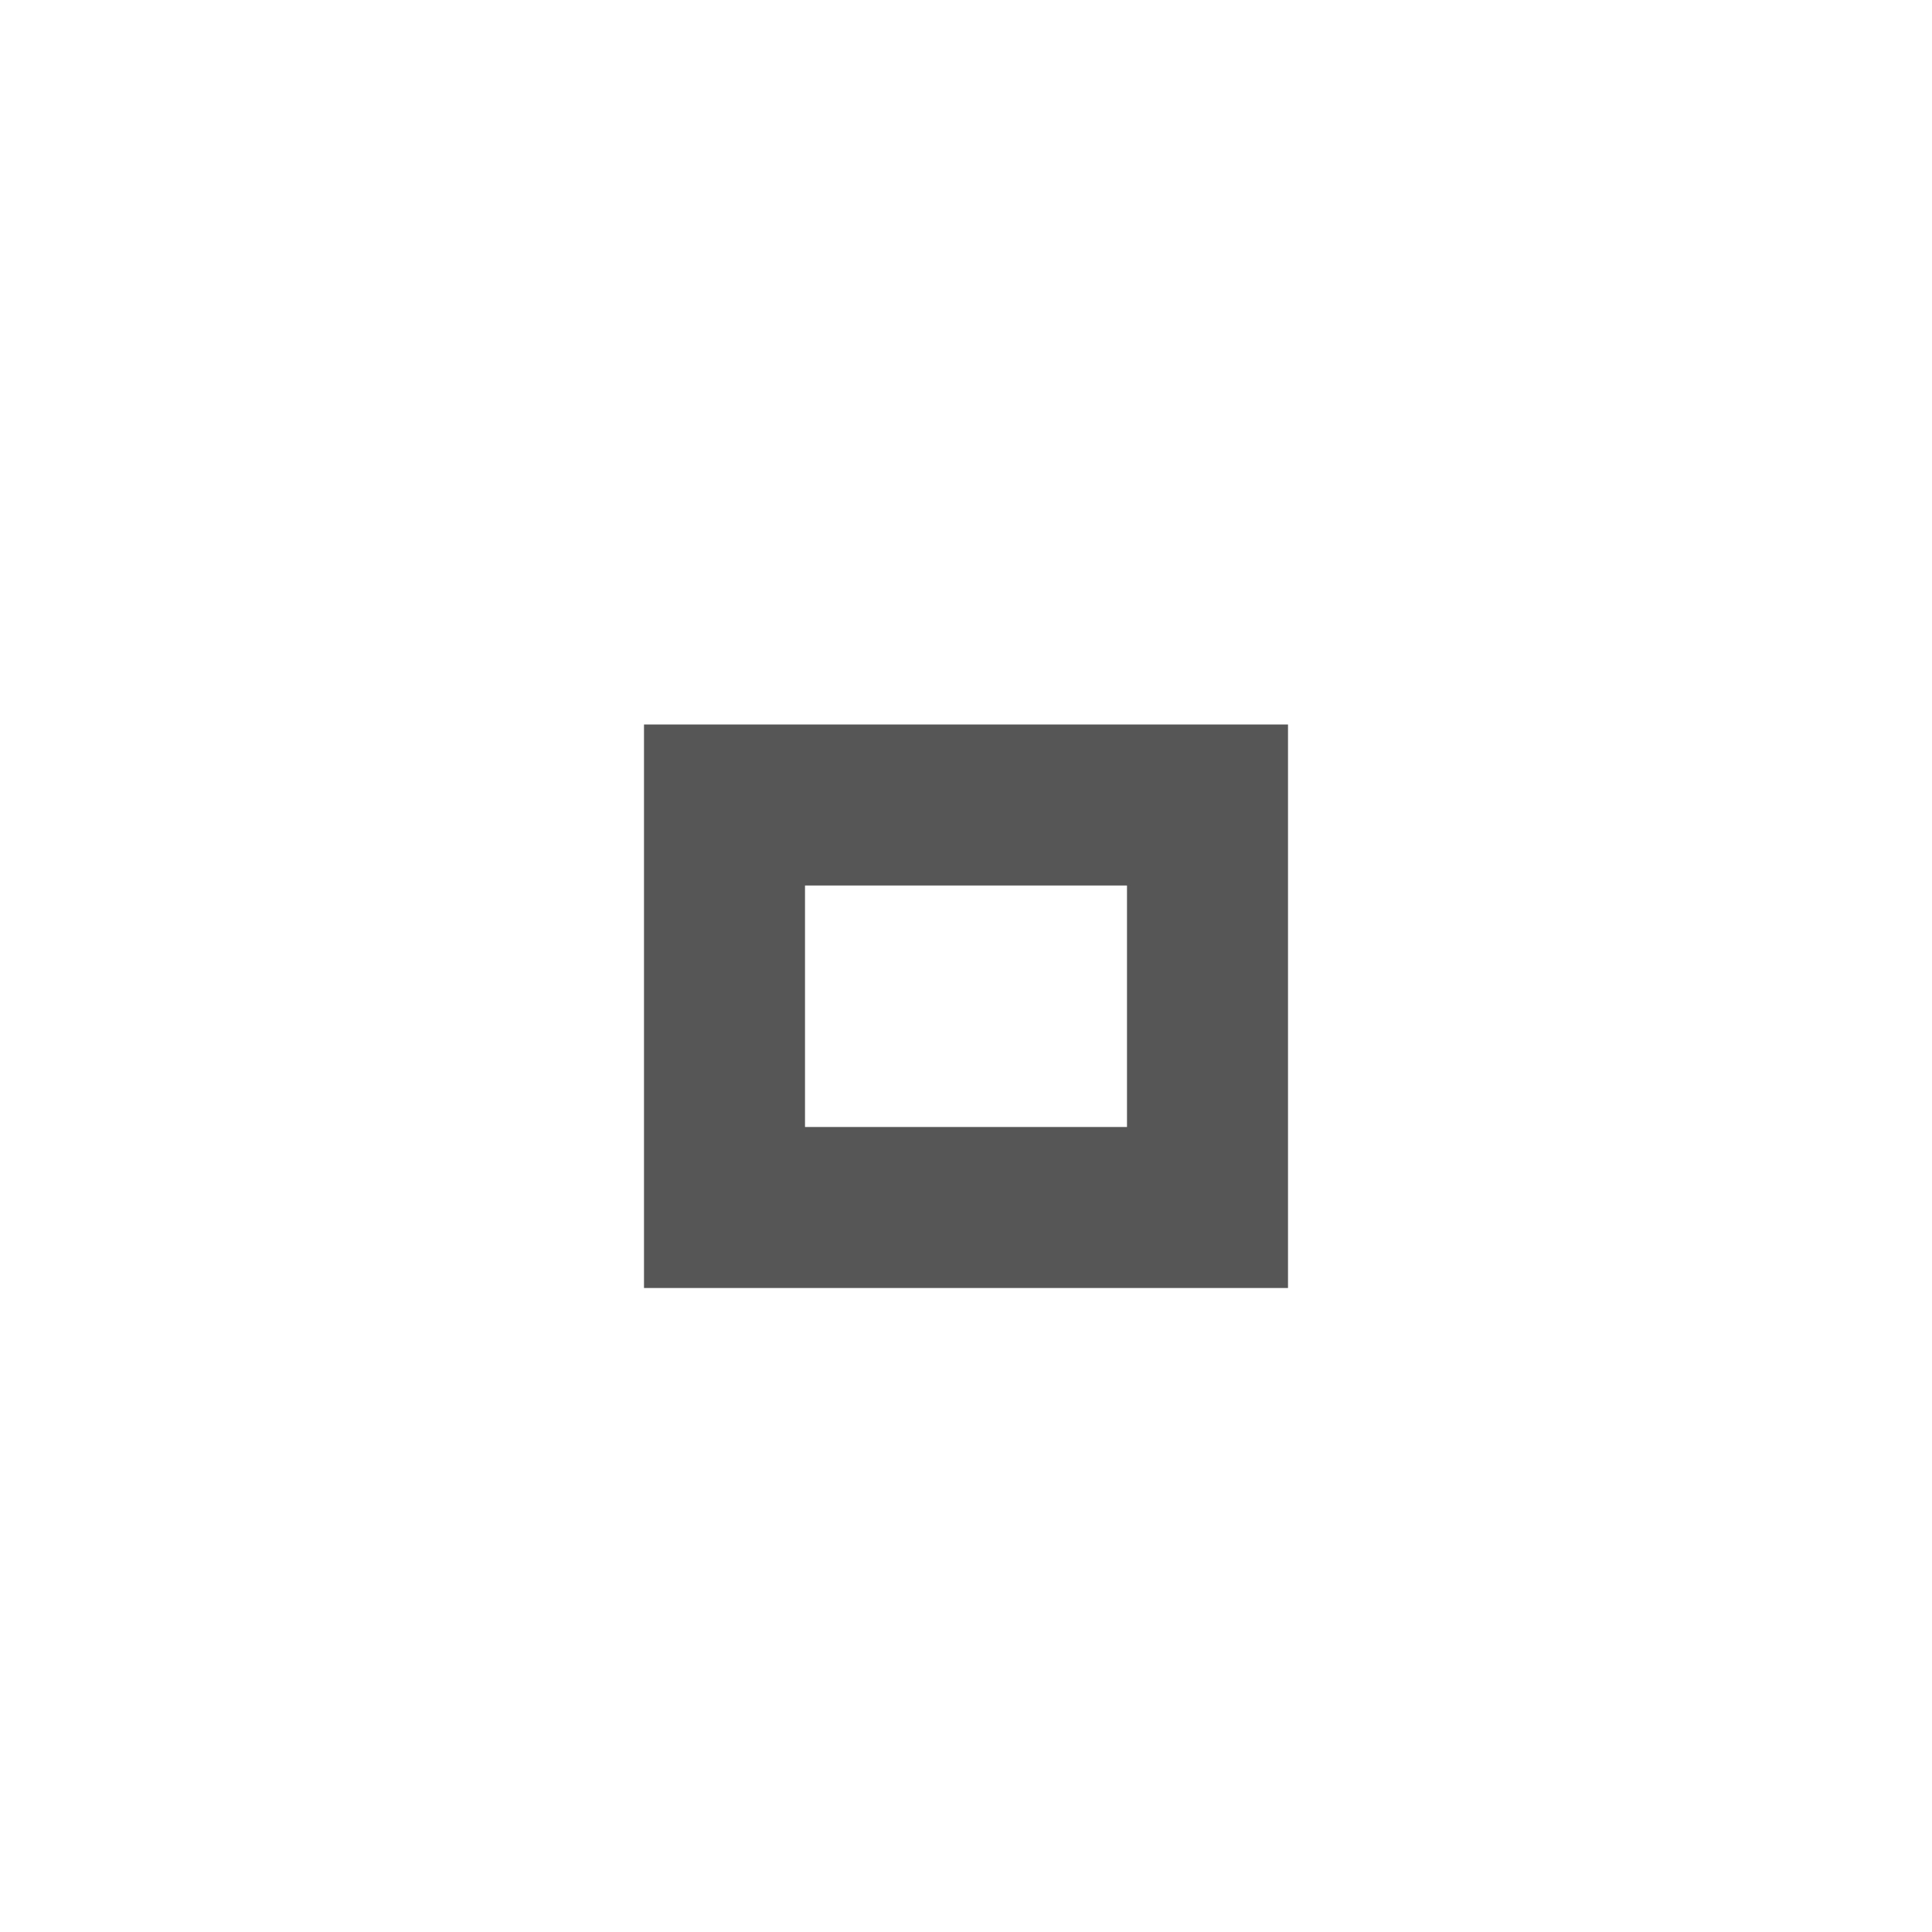
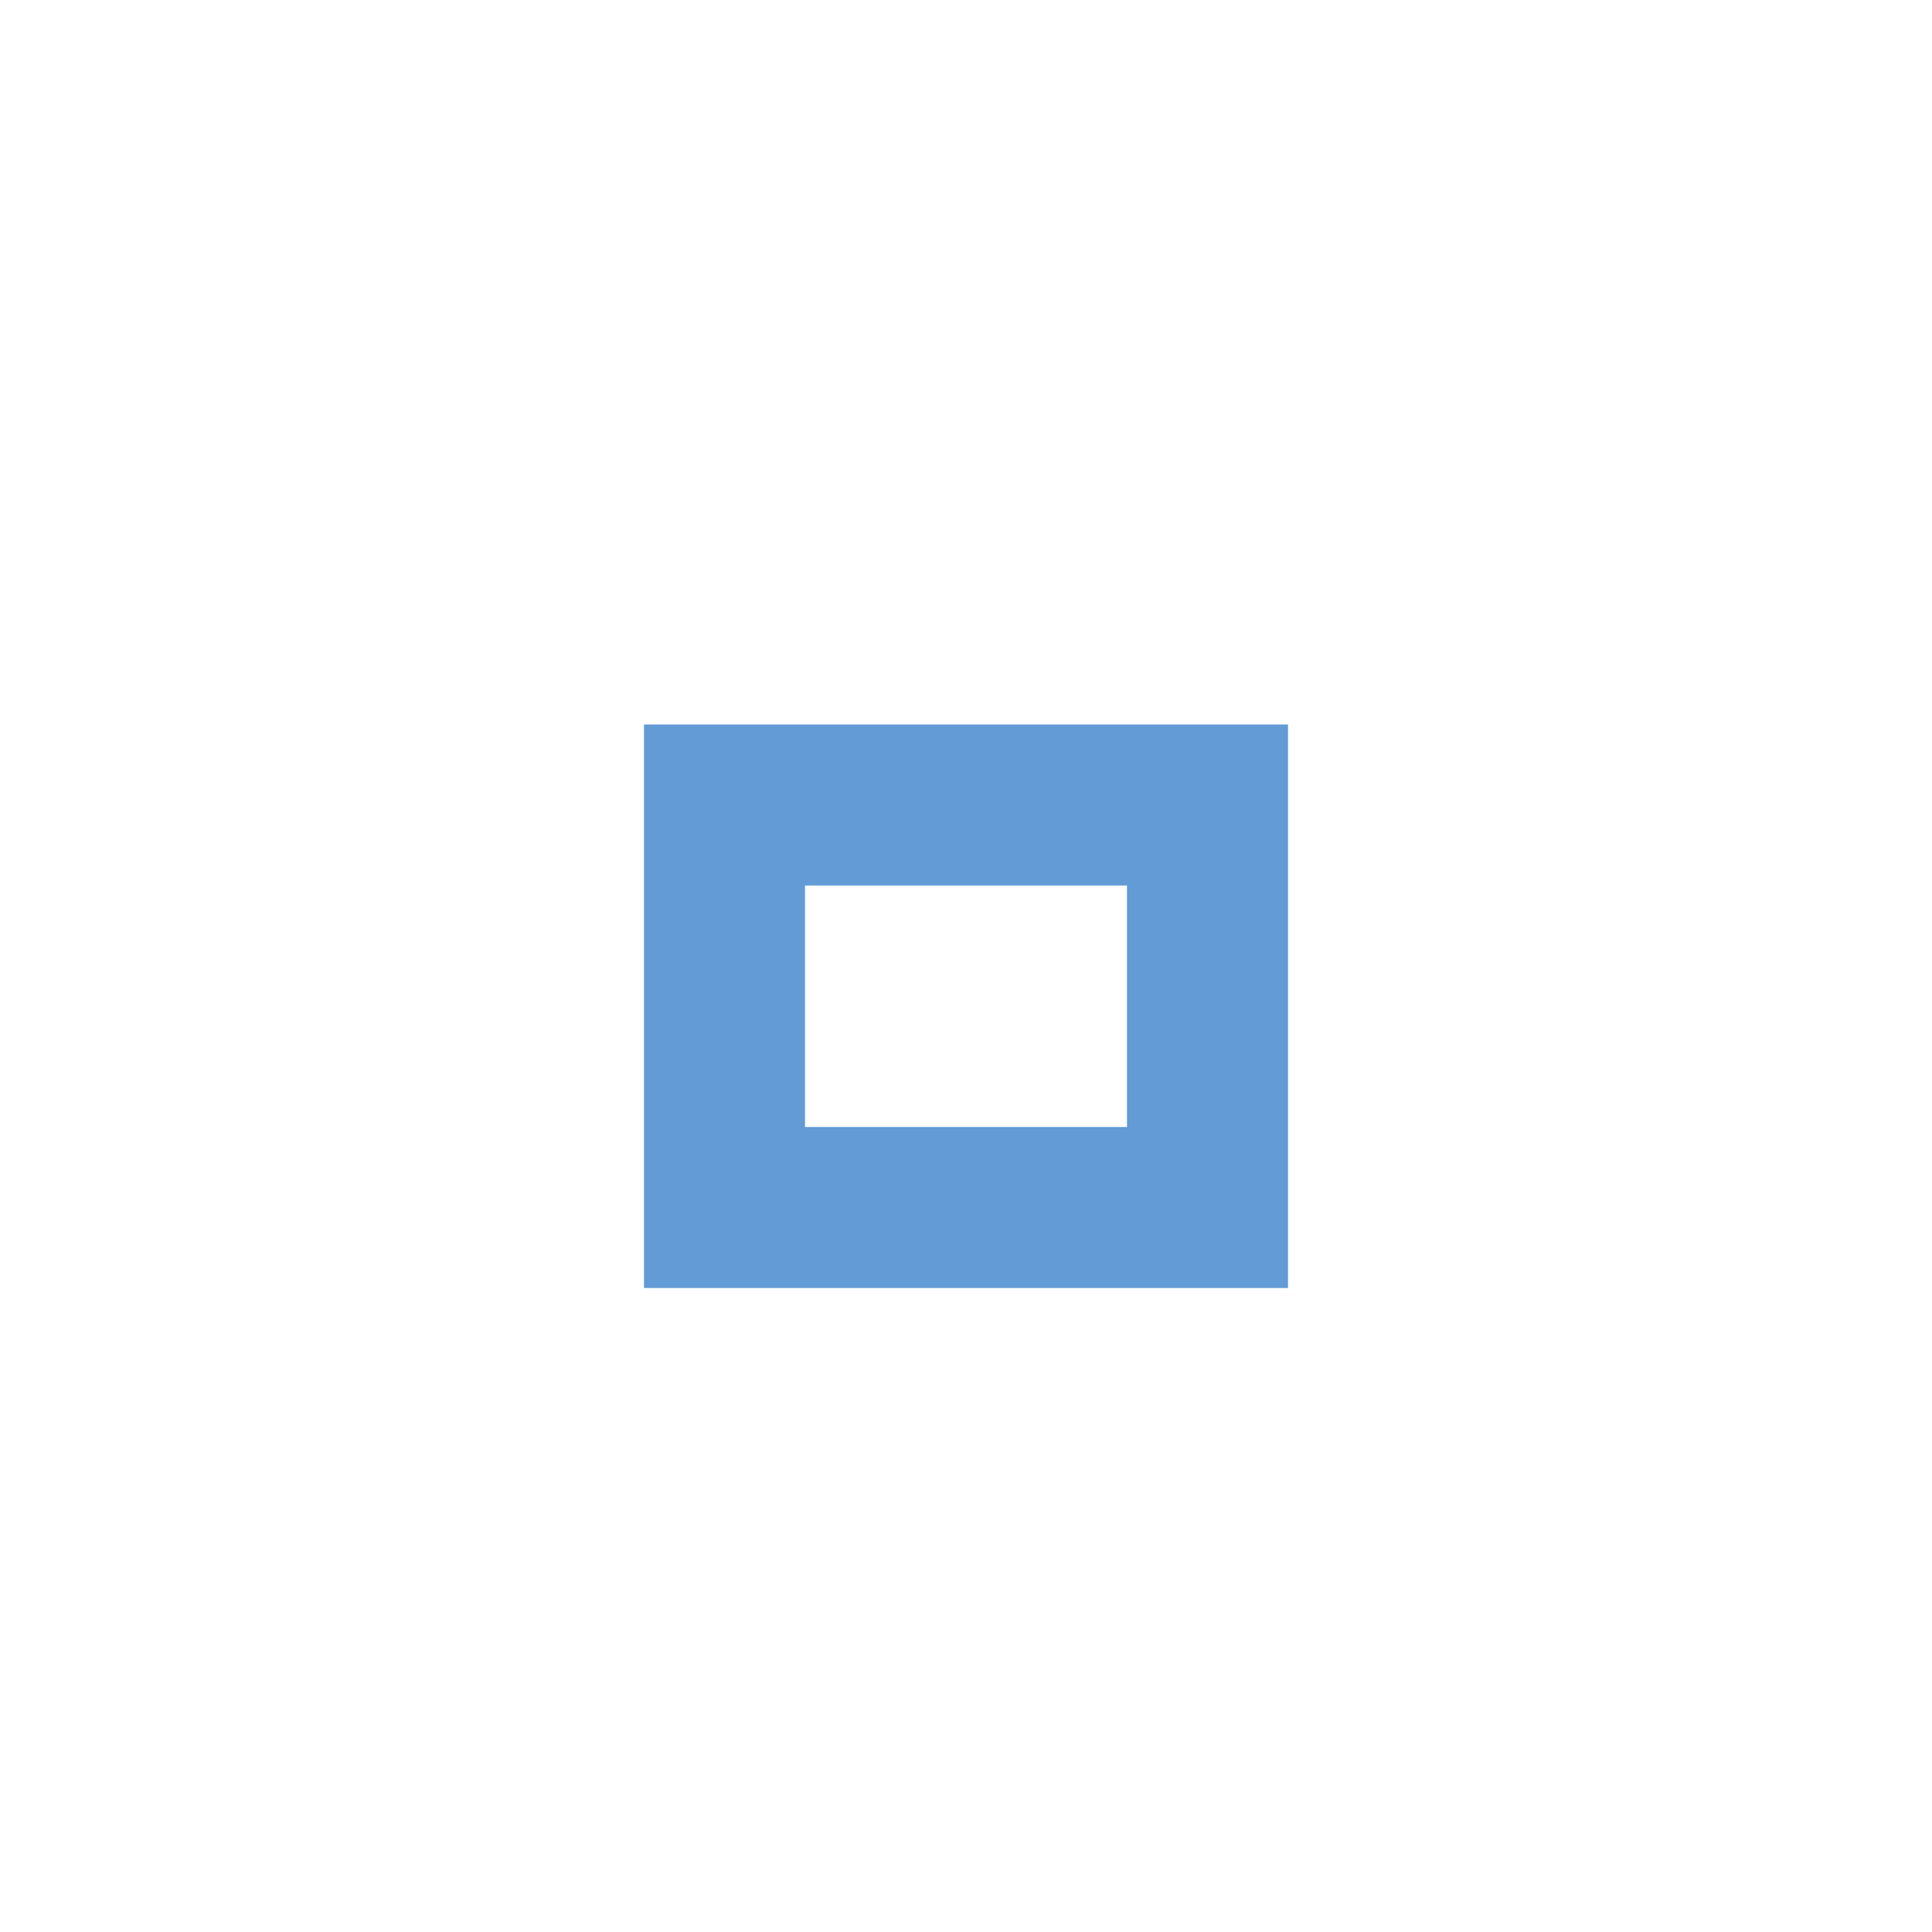
<svg xmlns="http://www.w3.org/2000/svg" version="1.1" x="0px" y="0px" width="24px" height="24px" viewBox="0 0 24 24">
-   <path fill="#1c1d1c" opacity="0.75" d="M14,14h-4v-3h4V14z M16,9H8v7h8V9z" />
+   <path fill="#2e7ac8" opacity="0.75" d="M14,14h-4v-3h4V14z M16,9H8v7h8V9z" />
</svg>
